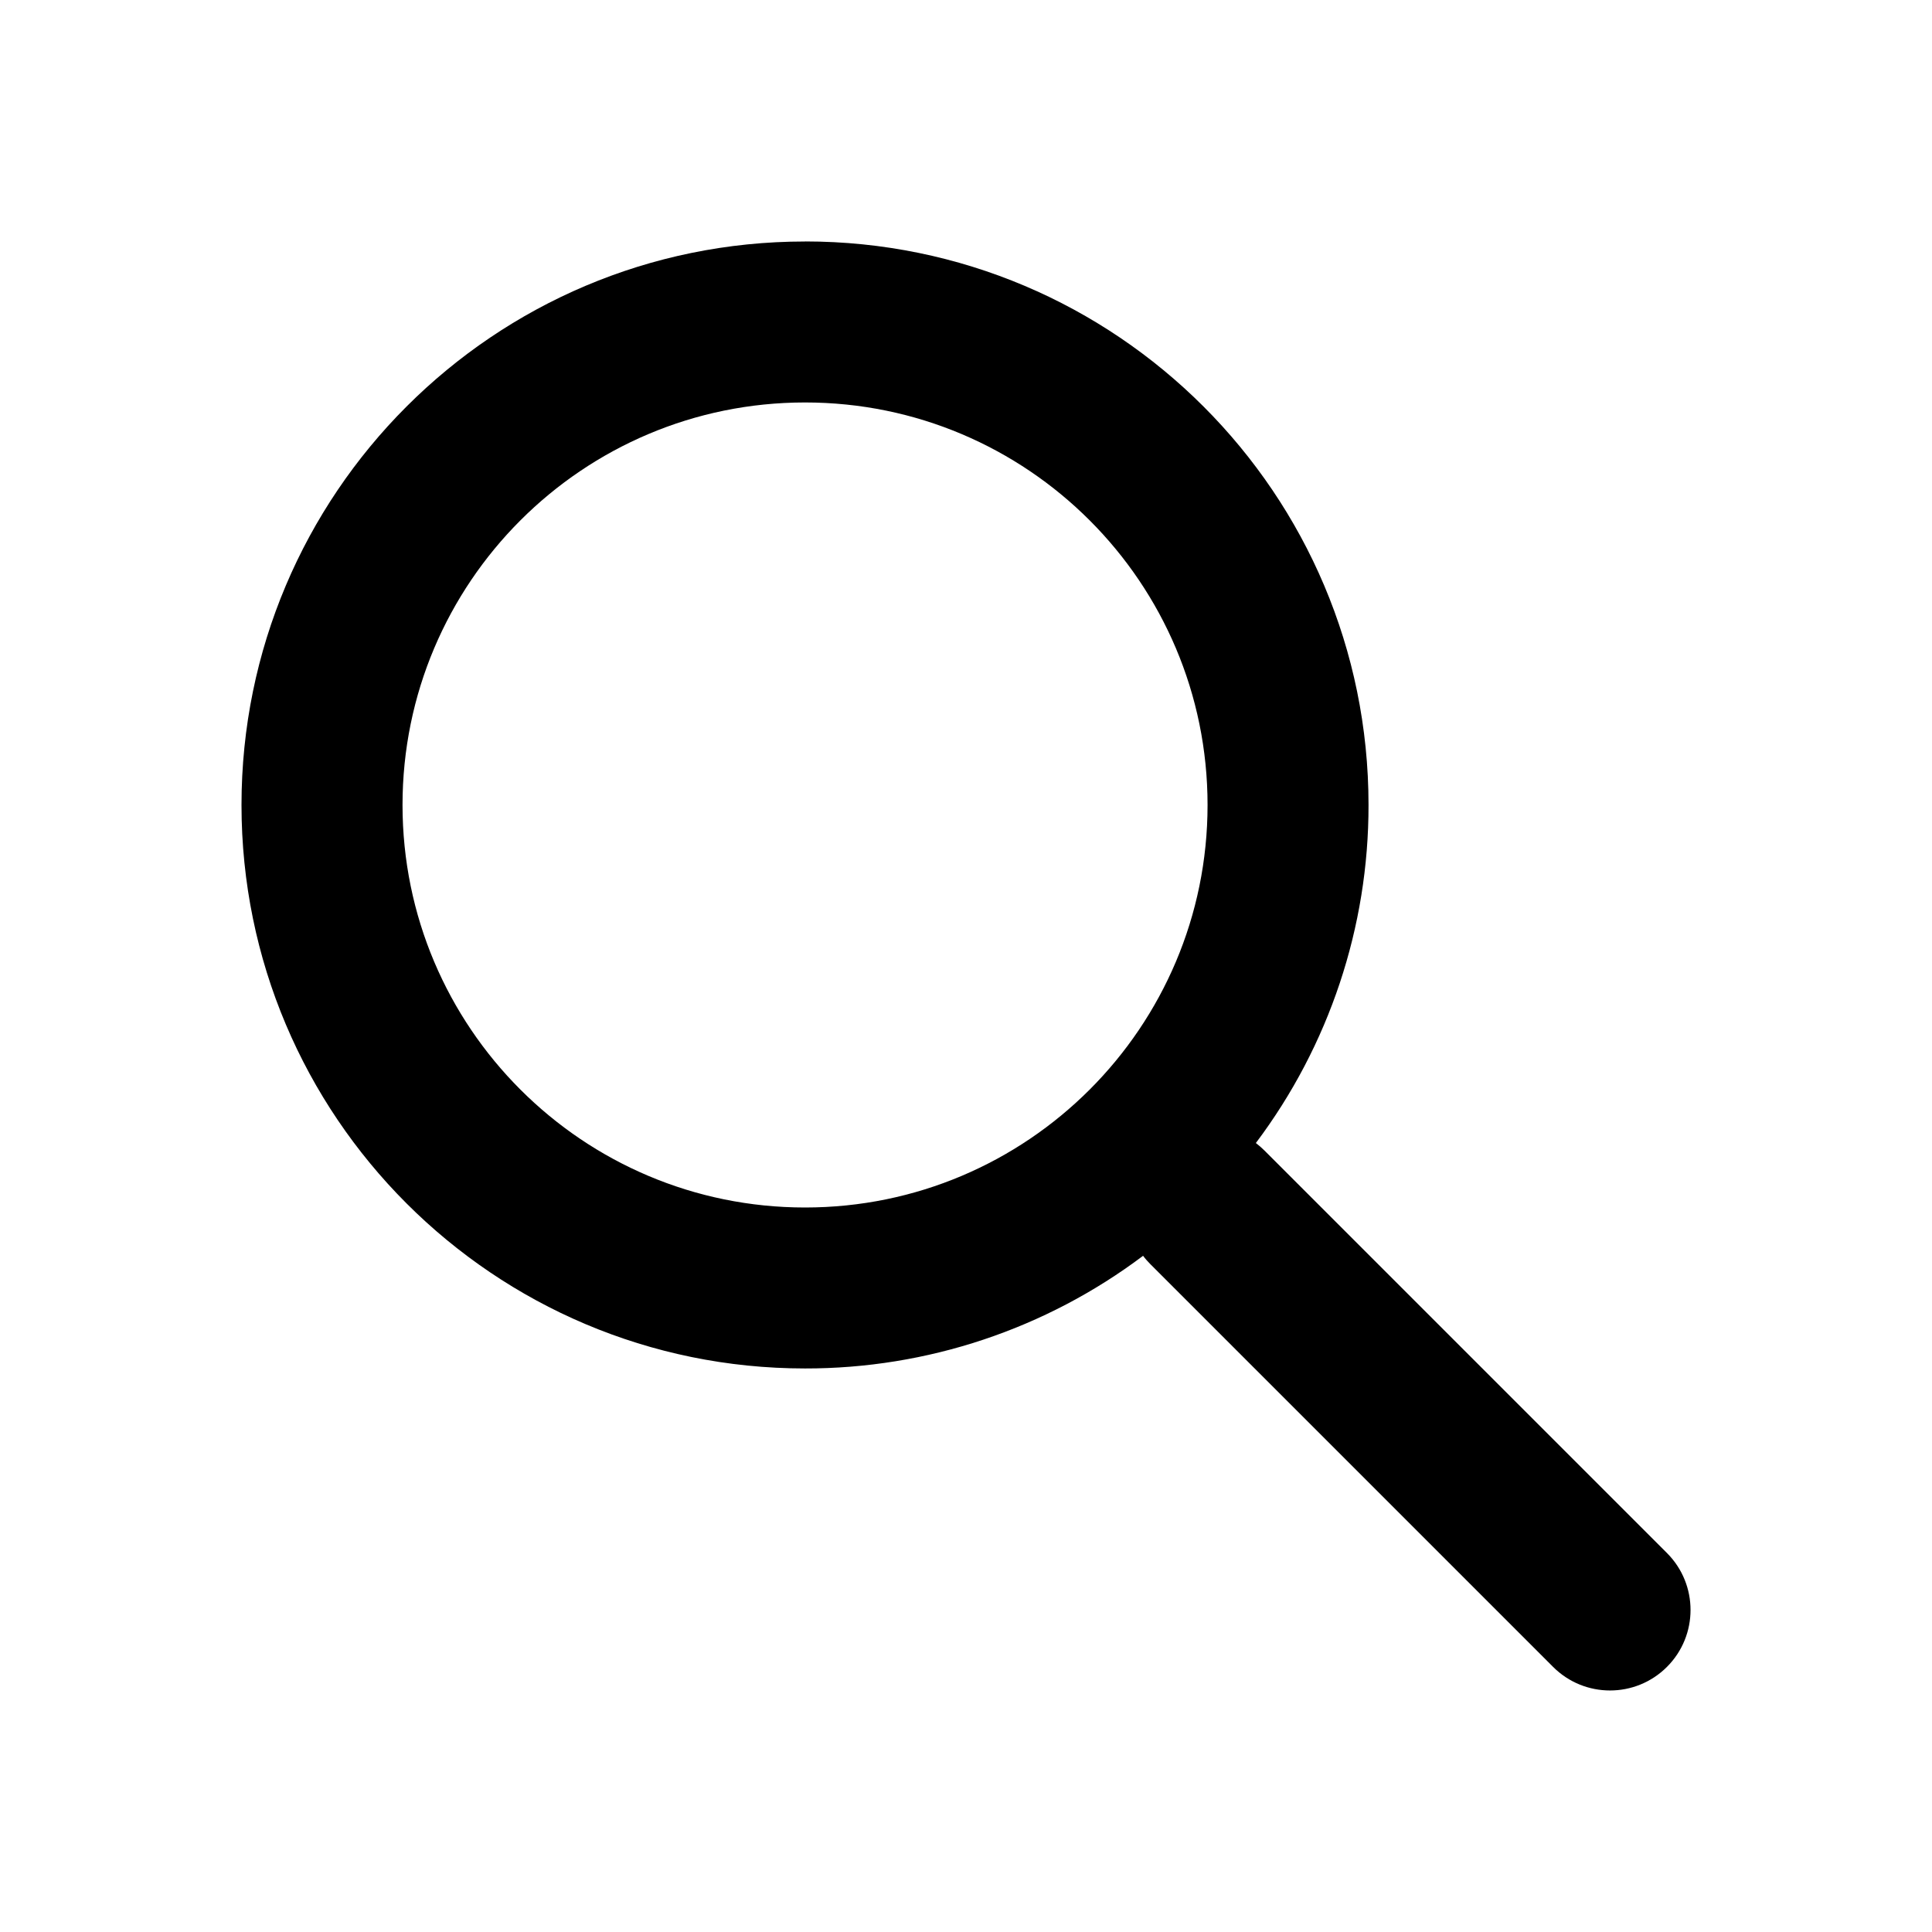
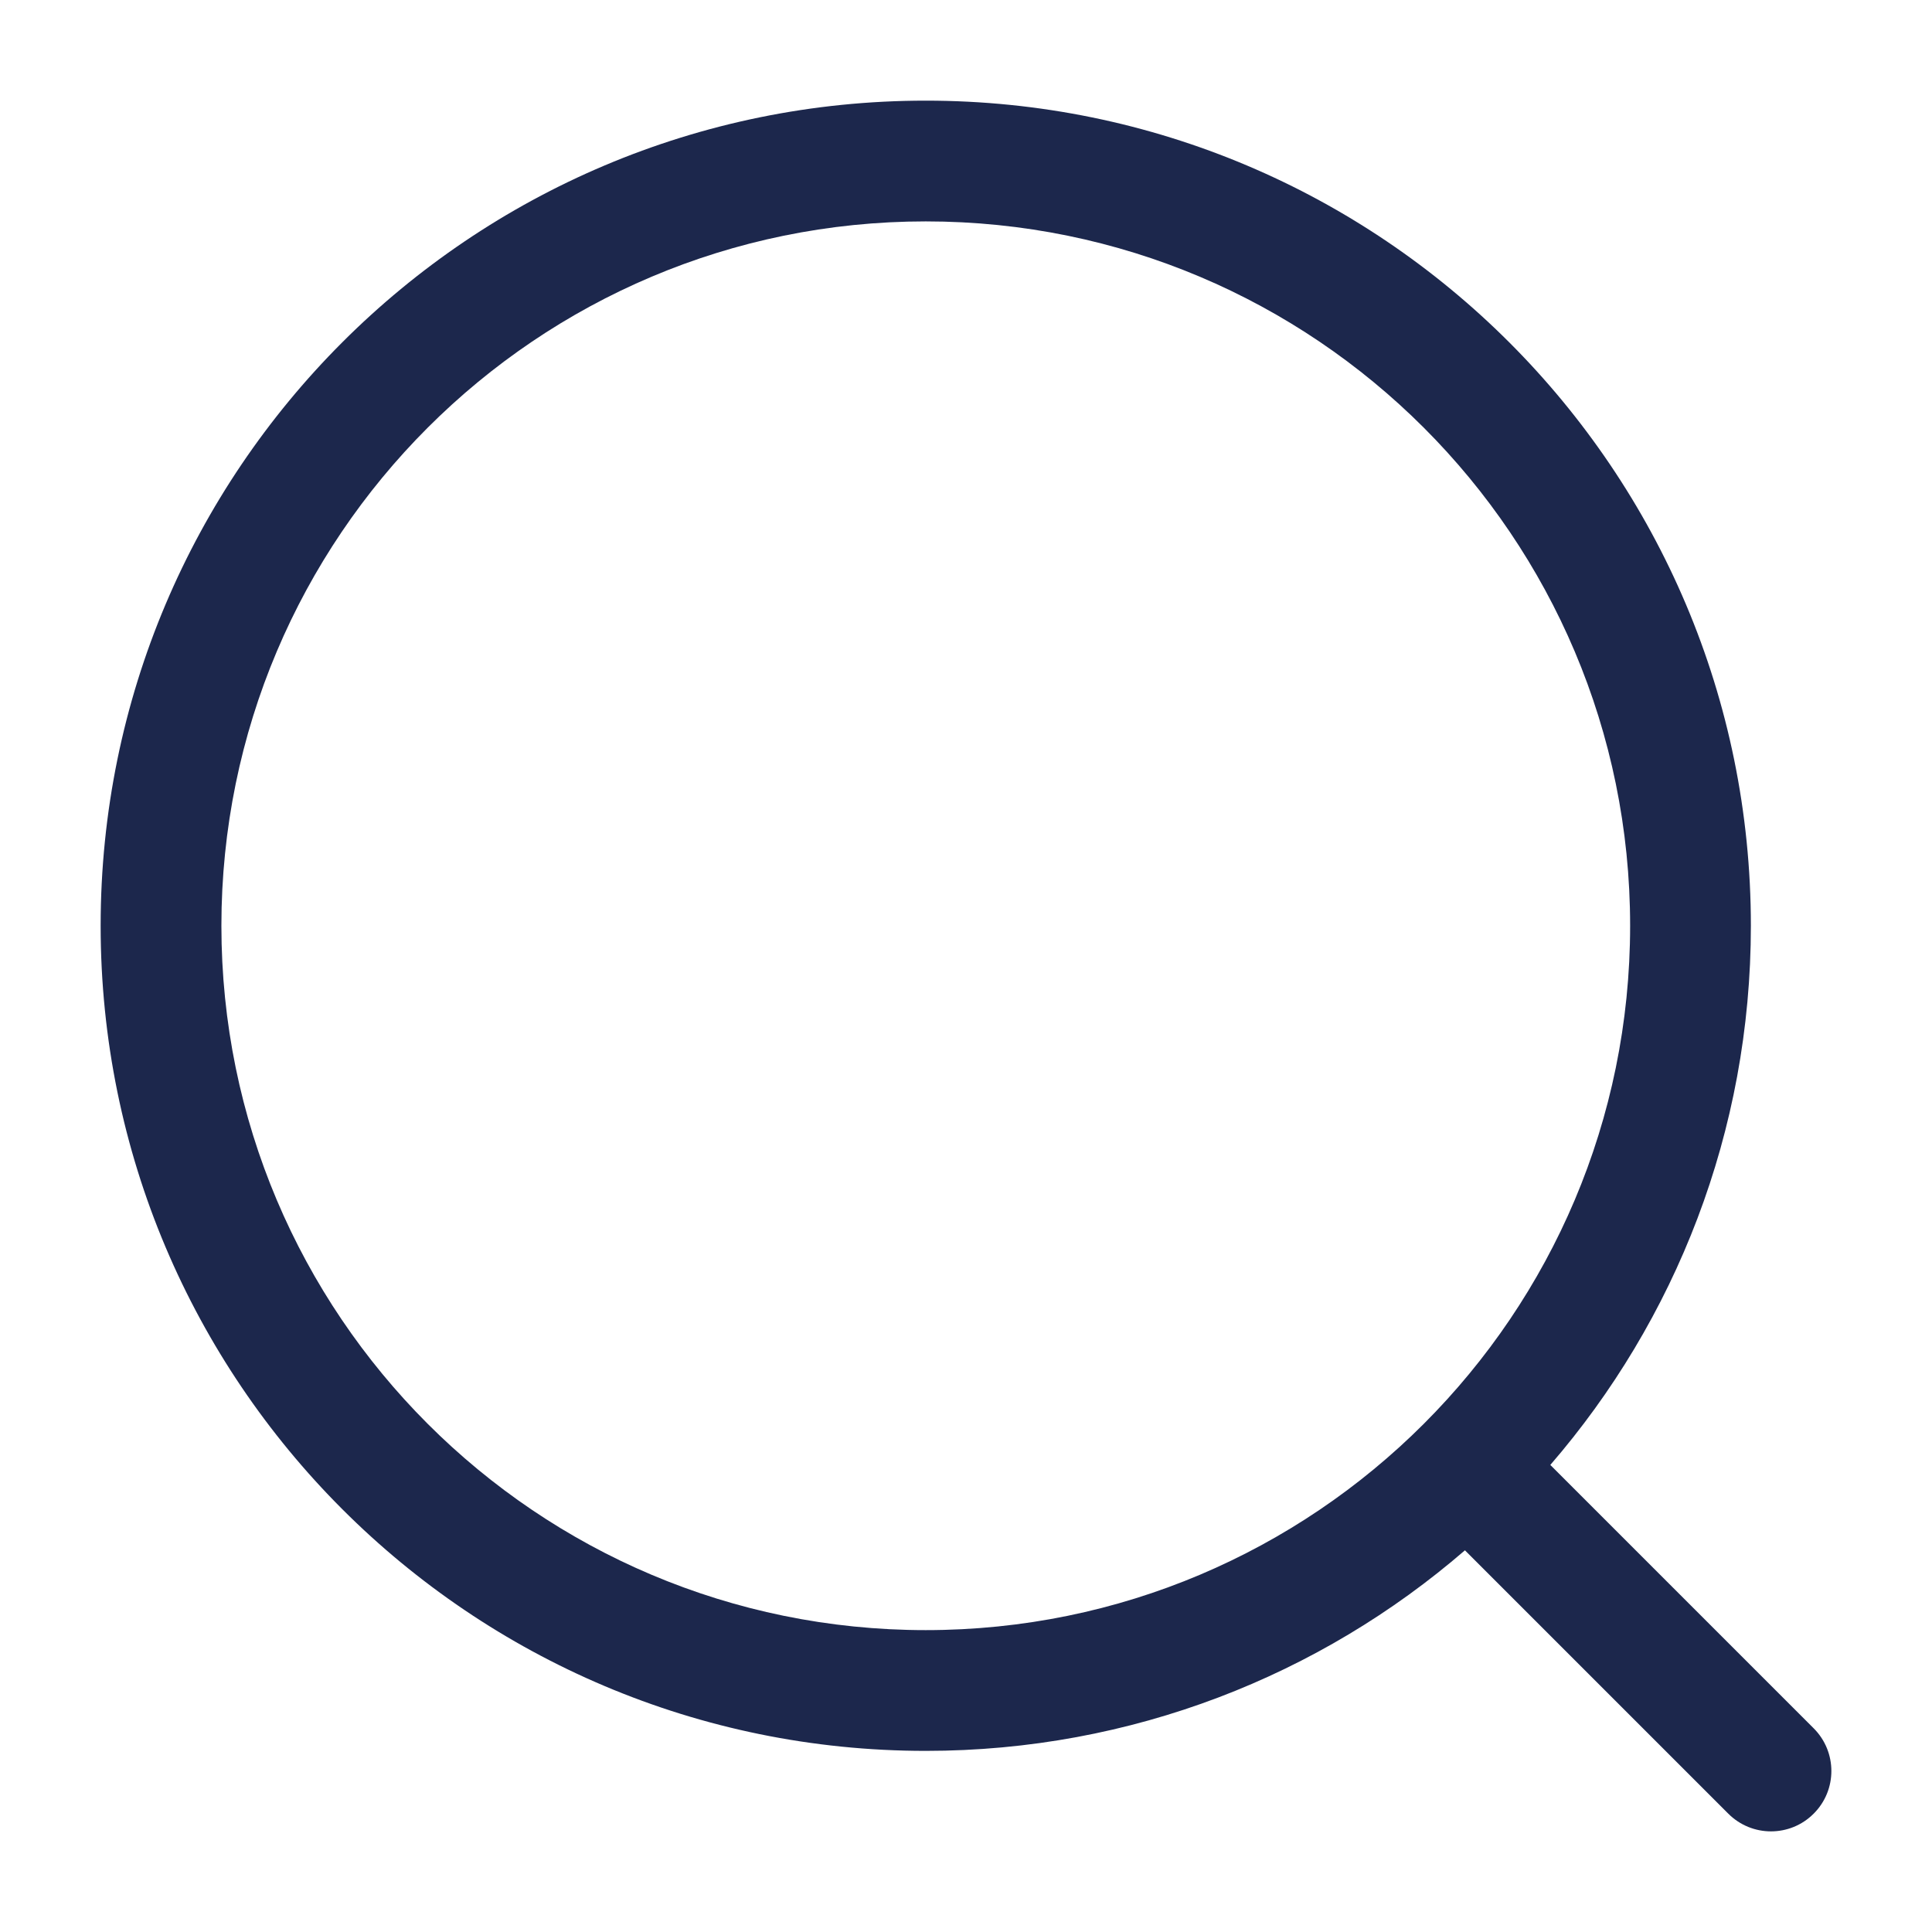
- <svg xmlns="http://www.w3.org/2000/svg" width="32" height="32">
-   <path d="M6.667 13.333a6.667 6.667 0 1 1 13.334 0 6.667 6.667 0 0 1-13.334 0zM13.333 4a9.333 9.333 0 1 0 0 18.666 9.29 9.29 0 0 0 5.6-1.866c.037.05.079.097.124.142l6.667 6.667a1.333 1.333 0 1 0 1.886-1.886l-6.667-6.667a1.5 1.5 0 0 0-.142-.124 9.29 9.29 0 0 0 1.866-5.6 9.333 9.333 0 0 0-9.333-9.333z" />
+ <svg xmlns="http://www.w3.org/2000/svg" width="32" height="32" viewBox="0 0 32 32" fill="none">
+   <path fill-rule="evenodd" clip-rule="evenodd" d="M15.333 3.667C8.89 3.667 3.667 8.89 3.667 15.333C3.667 21.777 8.89 27 15.333 27C21.776 27 27 21.777 27 15.333C27 8.89 21.776 3.667 15.333 3.667ZM1.667 15.333C1.667 7.785 7.785 1.667 15.333 1.667C22.881 1.667 29 7.785 29 15.333C29 18.747 27.748 21.869 25.678 24.264L30.04 28.626C30.431 29.017 30.431 29.65 30.04 30.04C29.65 30.431 29.017 30.431 28.626 30.04L24.264 25.678C21.869 27.748 18.747 29 15.333 29C7.785 29 1.667 22.881 1.667 15.333Z" fill="#1C274C" />
</svg>
